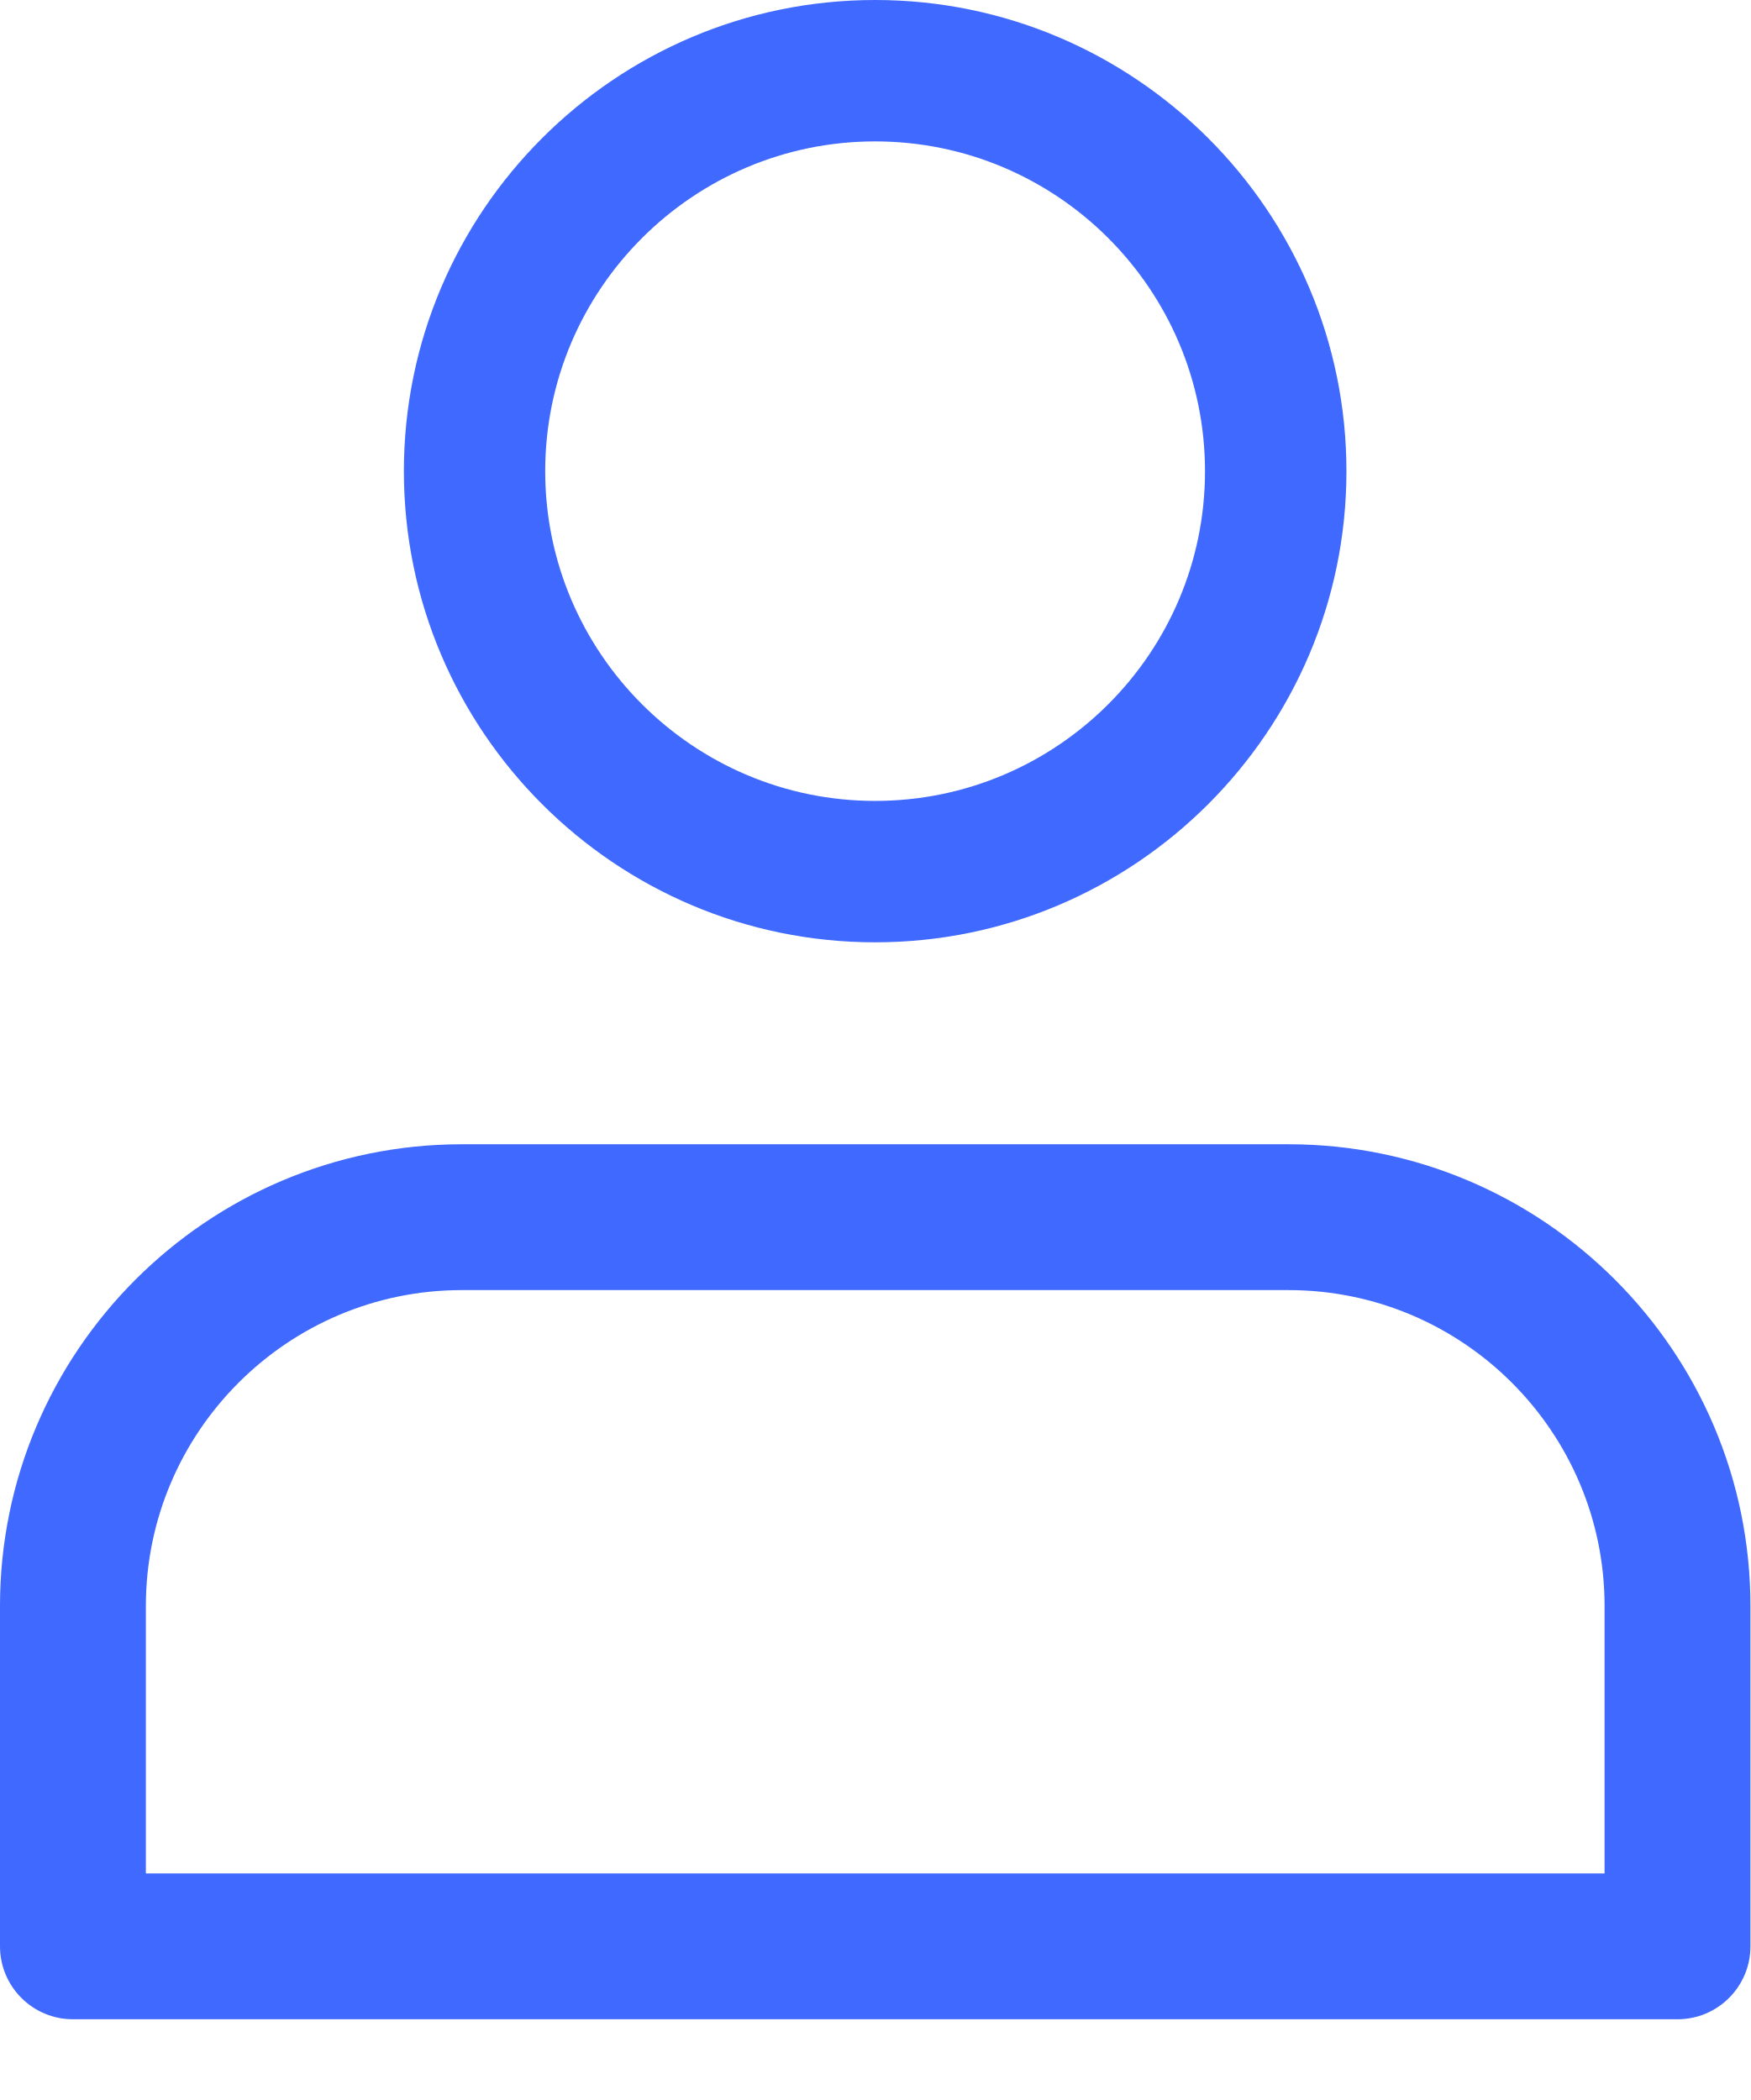
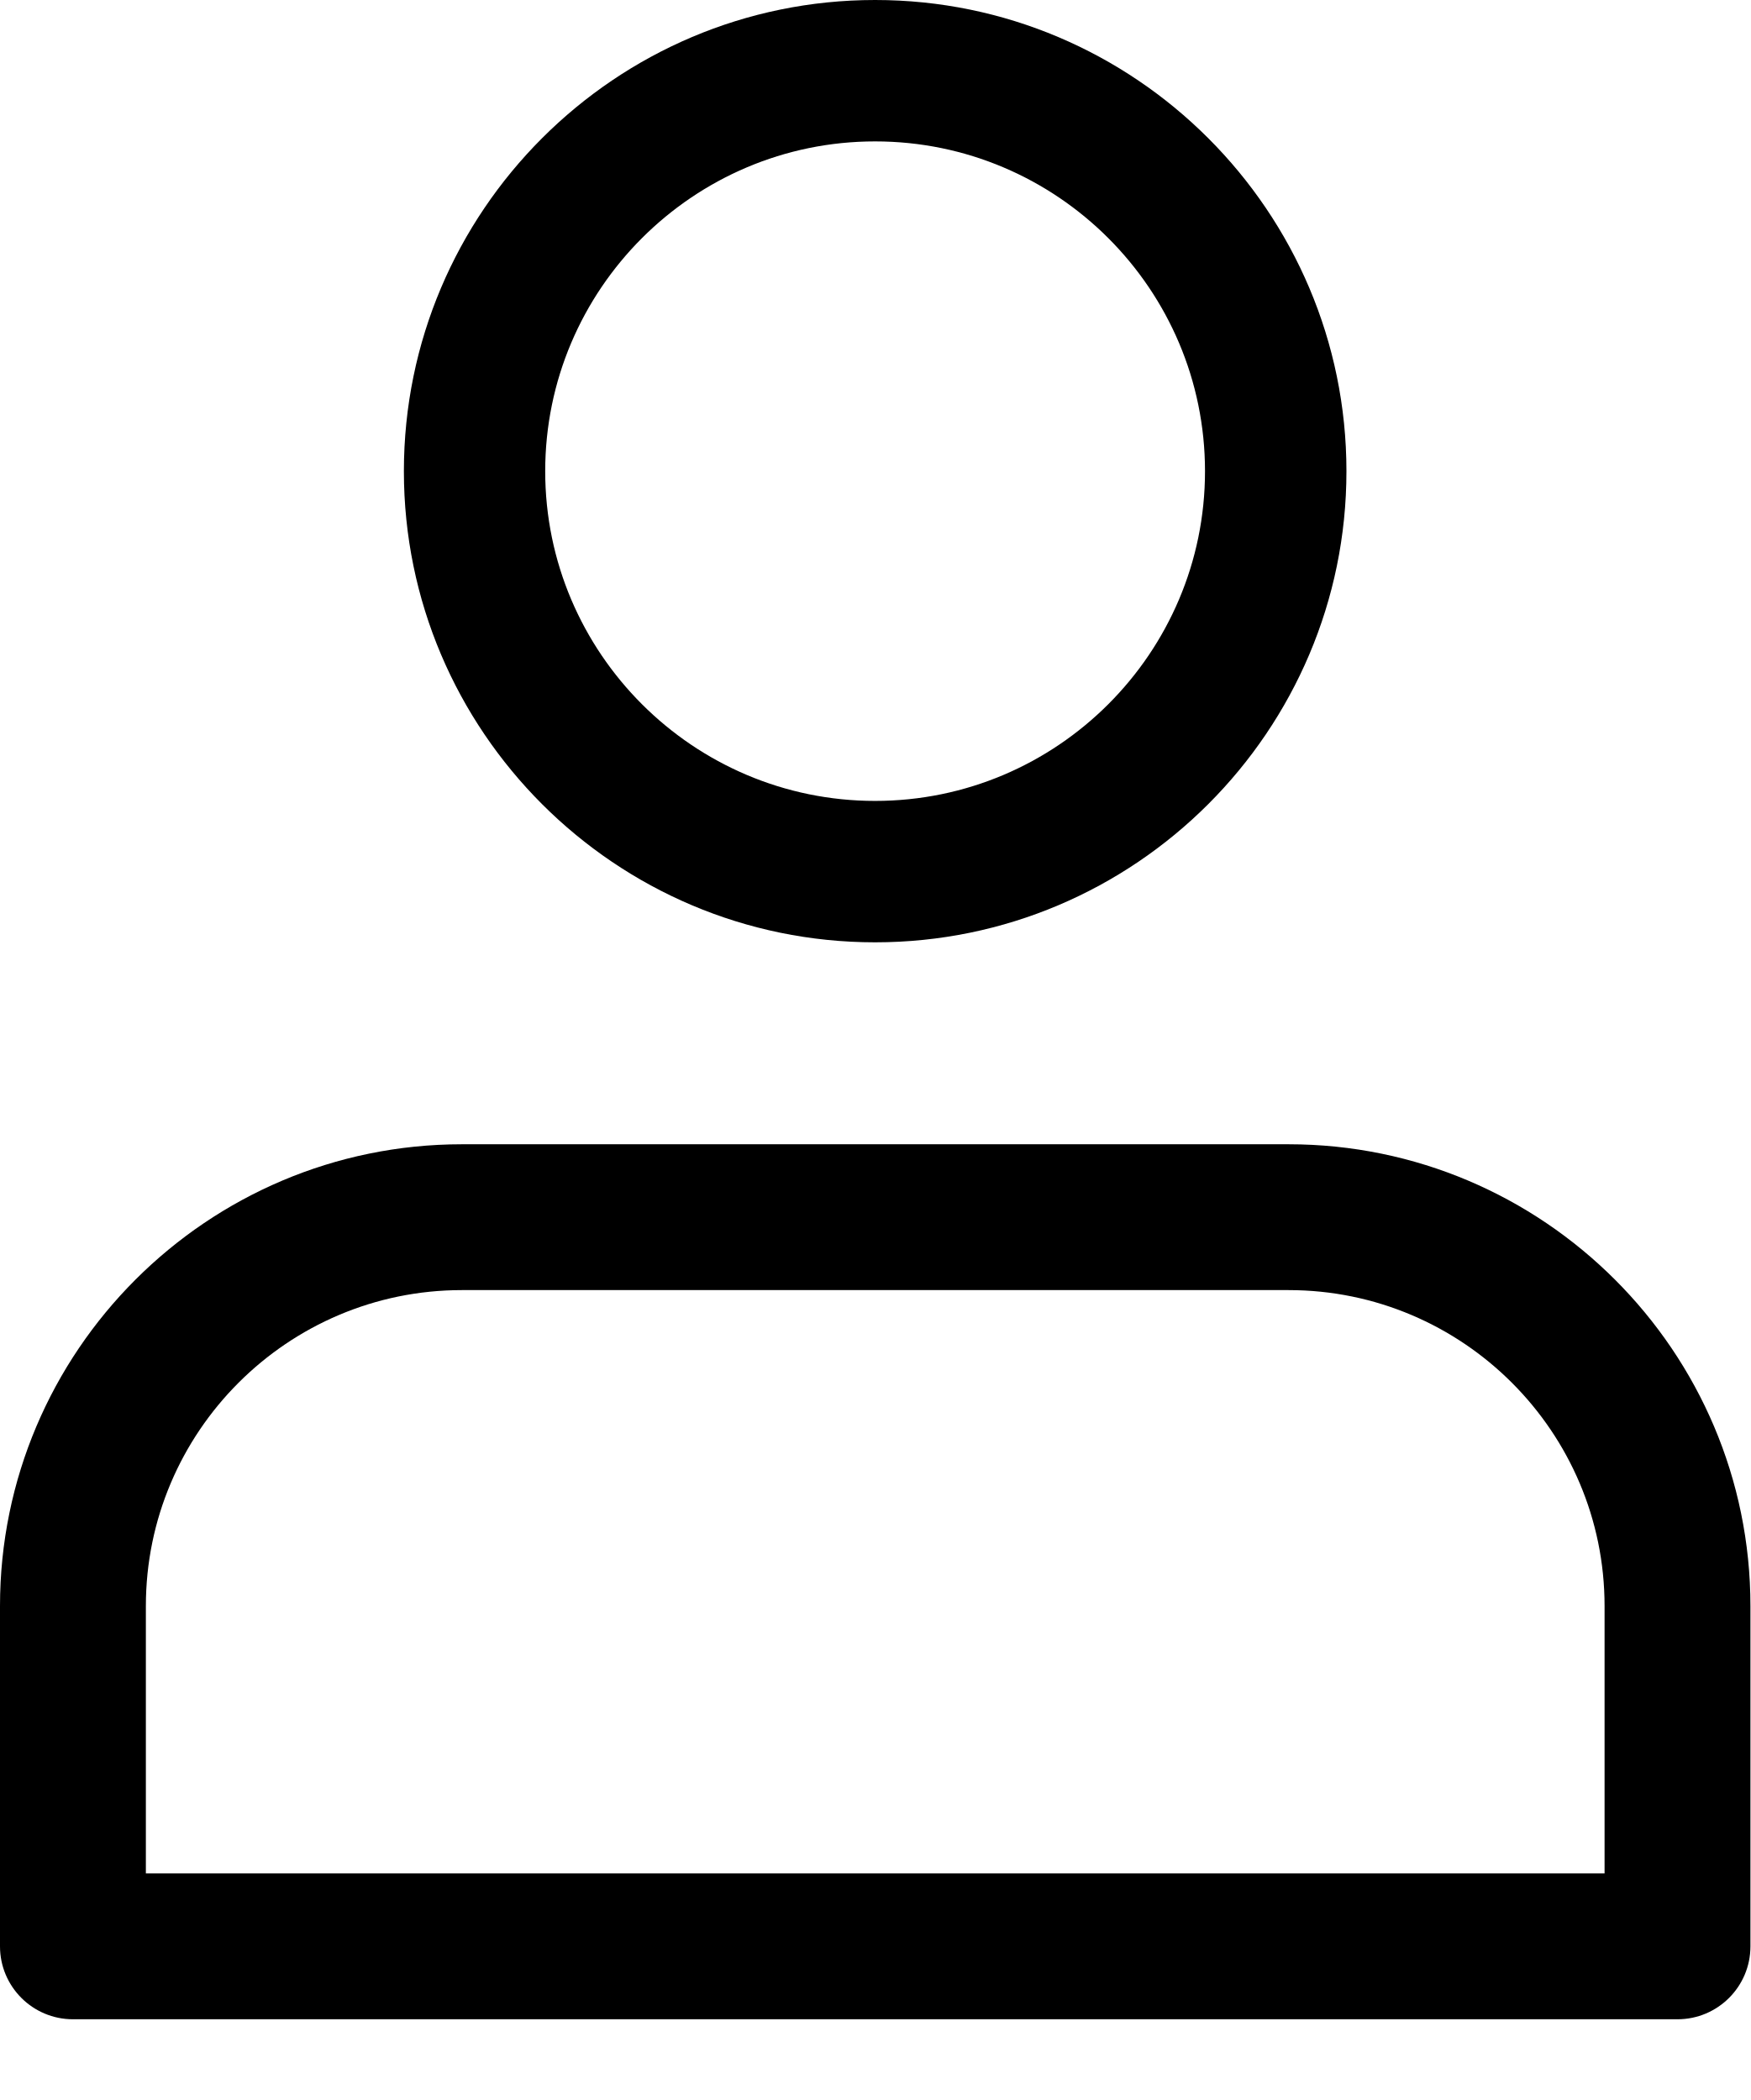
<svg xmlns="http://www.w3.org/2000/svg" width="15" height="18" viewBox="0 0 15 18" fill="none">
-   <path d="M7.499 8.077C5.273 8.077 3.461 6.265 3.461 4.039C3.461 1.812 5.273 0 7.499 0C9.726 0 11.538 1.812 11.538 4.039C11.538 6.265 9.726 8.077 7.499 8.077ZM7.499 1.212C5.941 1.212 4.672 2.48 4.672 4.039C4.672 5.597 5.941 6.865 7.499 6.865C9.058 6.865 10.326 5.597 10.326 4.039C10.326 2.48 9.058 1.212 7.499 1.212Z" fill="#4069FF" />
-   <path d="M14.375 17.308H0.625C0.28 17.308 0 17.028 0 16.683V13.766C0 11.583 1.776 9.808 3.958 9.808H11.042C13.224 9.808 15 11.583 15 13.766V16.683C15 17.028 14.72 17.308 14.375 17.308ZM1.25 16.058H13.75V13.766C13.75 12.273 12.535 11.058 11.042 11.058H3.958C2.465 11.058 1.25 12.273 1.25 13.766V16.058Z" fill="#4069FF" />
+   <path d="M7.499 8.077C5.273 8.077 3.461 6.265 3.461 4.039C3.461 1.812 5.273 0 7.499 0C9.726 0 11.538 1.812 11.538 4.039C11.538 6.265 9.726 8.077 7.499 8.077ZM7.499 1.212C5.941 1.212 4.672 2.48 4.672 4.039C4.672 5.597 5.941 6.865 7.499 6.865C9.058 6.865 10.326 5.597 10.326 4.039C10.326 2.48 9.058 1.212 7.499 1.212Z" fill="#000" />
+   <path d="M14.375 17.308H0.625C0.28 17.308 0 17.028 0 16.683V13.766C0 11.583 1.776 9.808 3.958 9.808H11.042C13.224 9.808 15 11.583 15 13.766V16.683C15 17.028 14.72 17.308 14.375 17.308ZM1.25 16.058H13.75V13.766C13.75 12.273 12.535 11.058 11.042 11.058H3.958C2.465 11.058 1.25 12.273 1.25 13.766V16.058Z" fill="#000" />
</svg>
